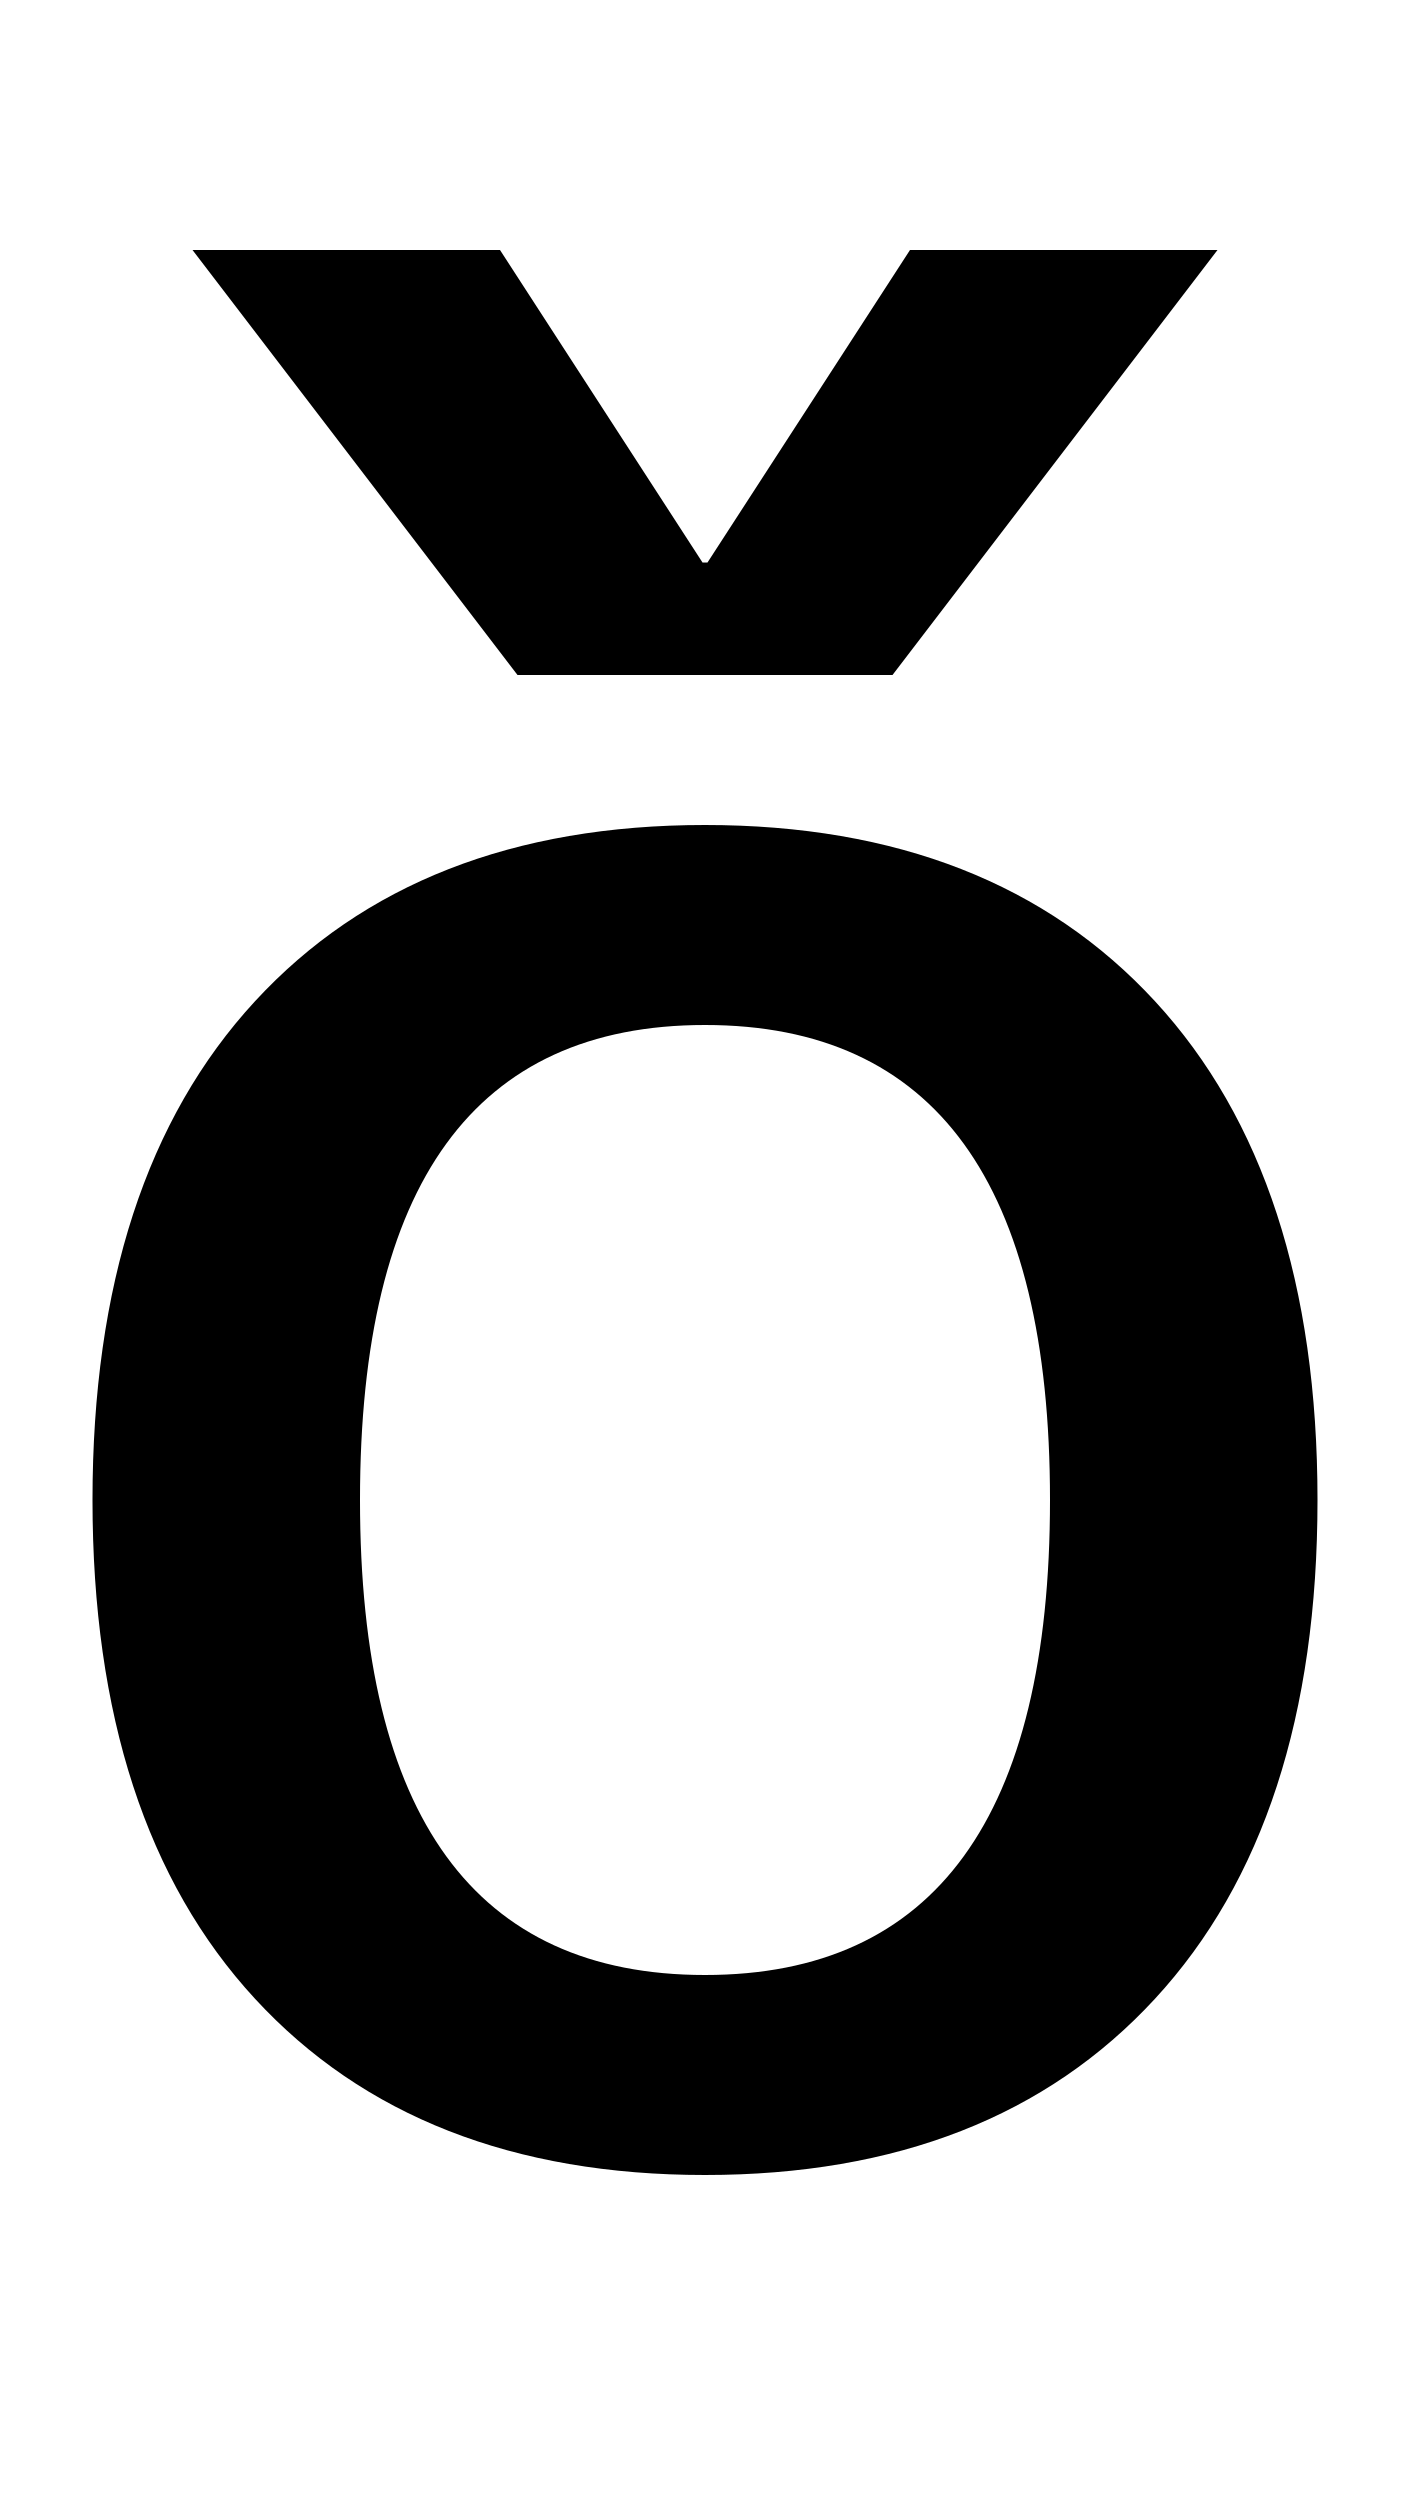
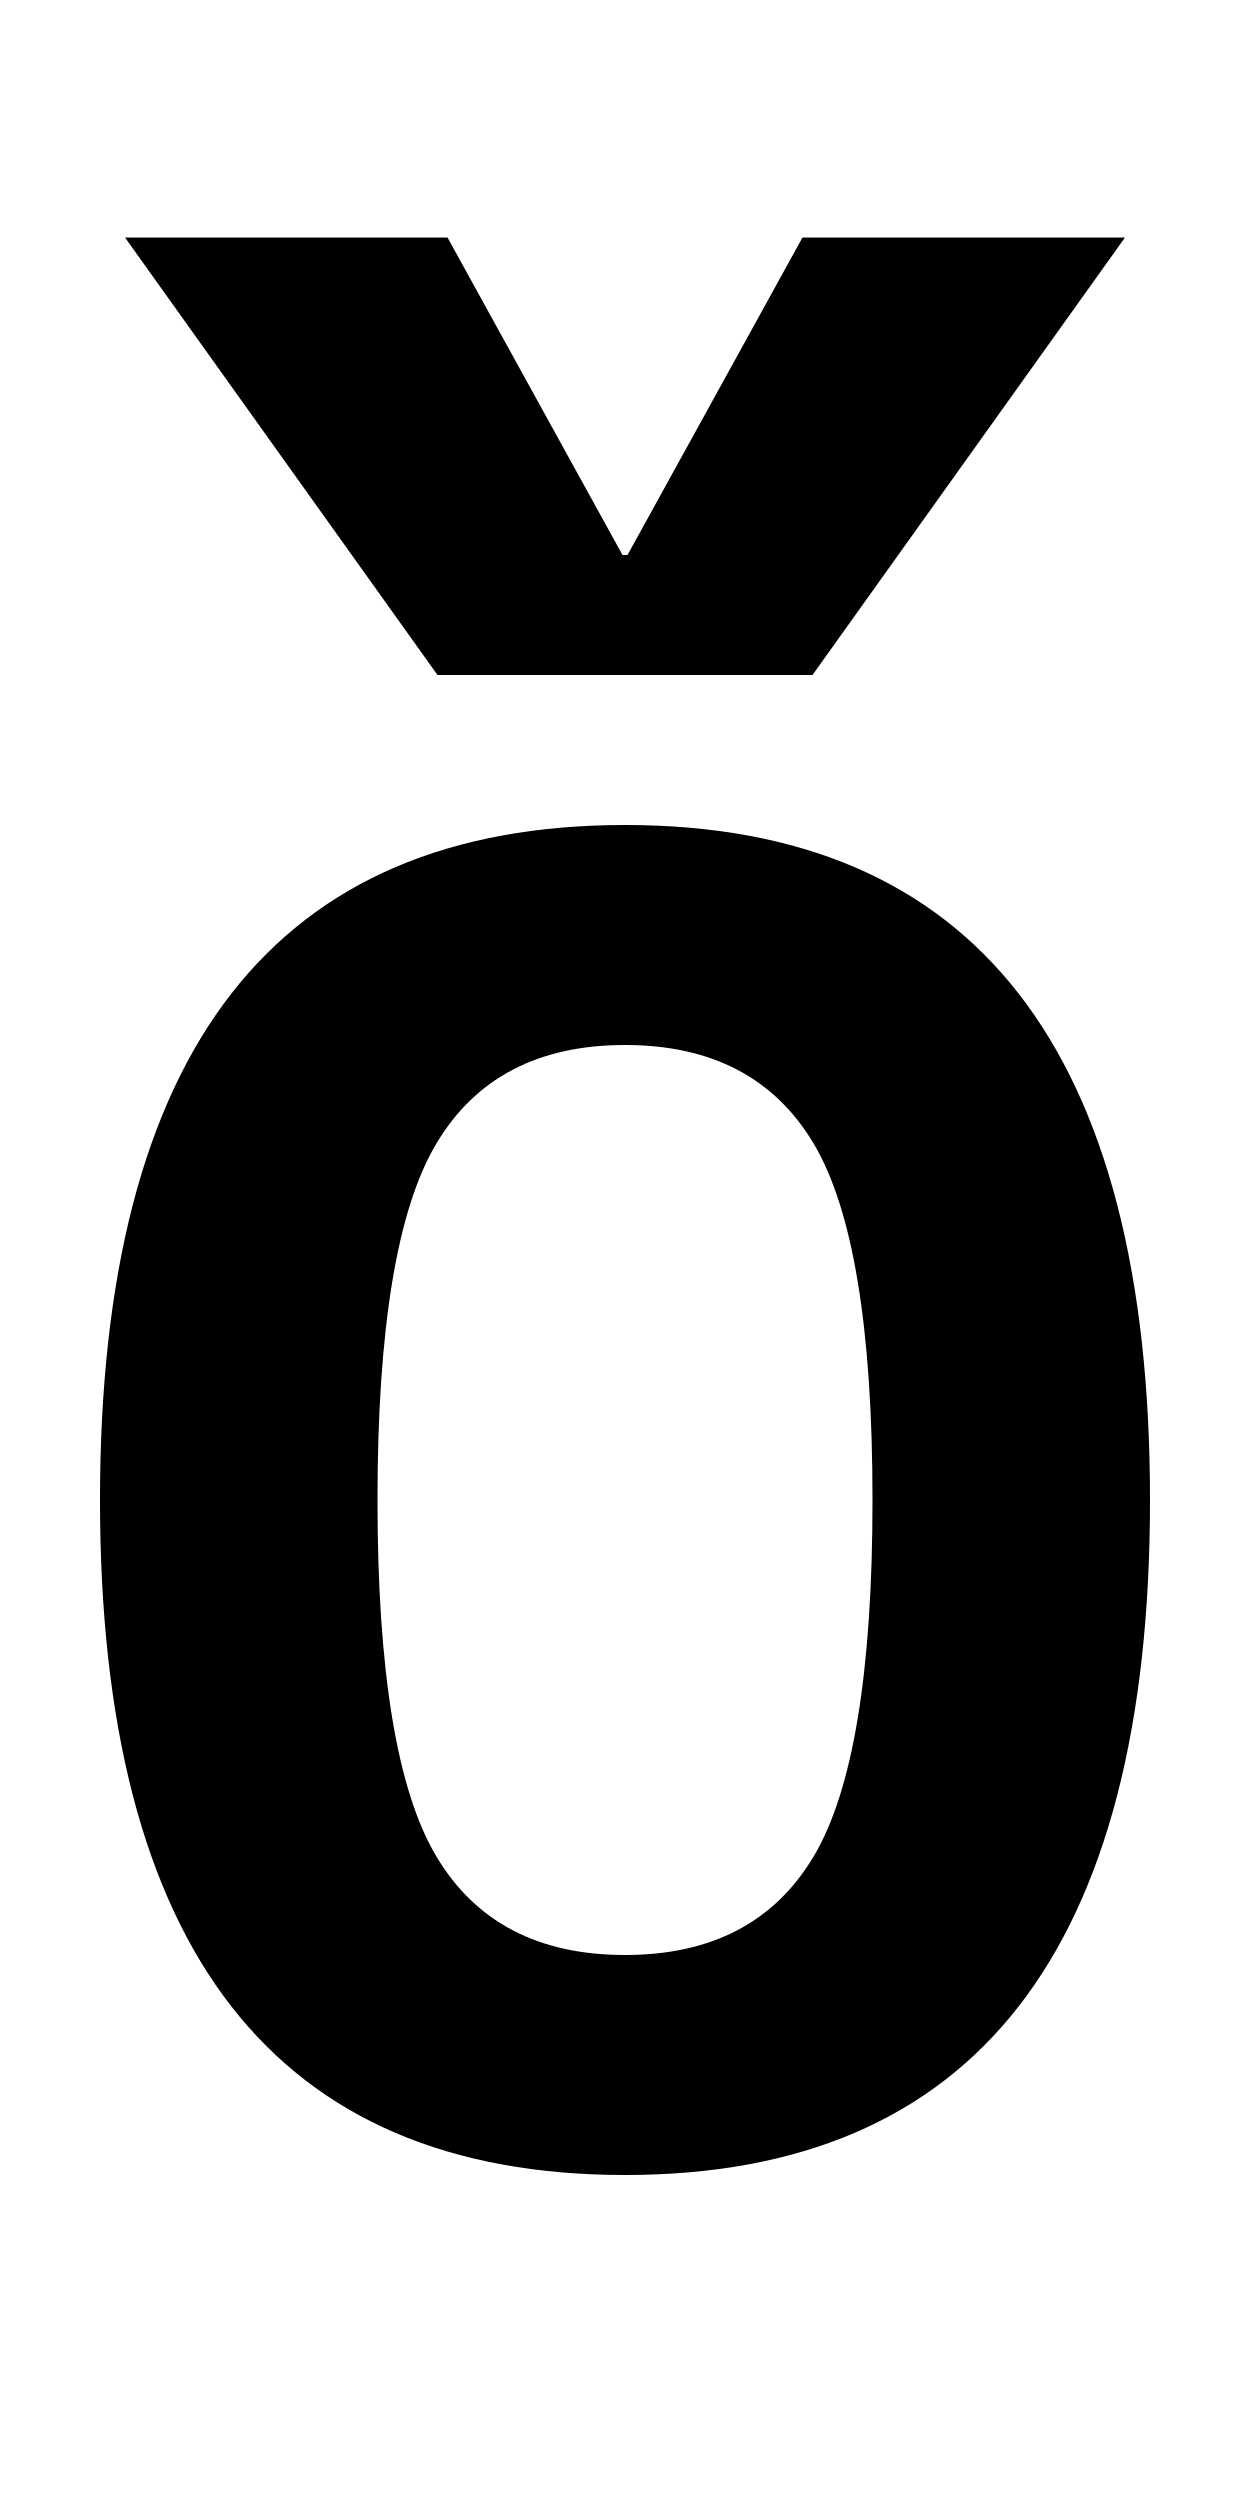
- <svg xmlns="http://www.w3.org/2000/svg" viewBox="0 -860 564 1000">
-   <path d="M102.0 459.5Q167 530 282.0 530.0Q397 530 462.0 459.5Q527 389 527.0 260.0Q527 131 462.0 60.5Q397 -10 282.0 -10.0Q167 -10 102.0 60.5Q37 131 37.0 260.0Q37 389 102.0 459.5ZM283 635 364 760H487L357 590H207L77 760H200L281 635H283ZM144.0 260.0Q144 70 282.0 70.0Q420 70 420.0 260.0Q420 450 282.0 450.0Q144 450 144.0 260.0Z" transform="scale(1, -1)" />
+ <svg xmlns="http://www.w3.org/2000/svg" viewBox="0 -860 500 1000">
+   <path d="M251 638 321 765H450L325 590H175L50 765H179L249 638H251ZM40.0 260.0Q40 530 250.0 530.0Q460 530 460.0 260.0Q460 -10 250.0 -10.0Q40 -10 40.0 260.0ZM174.5 117.5Q198 78 250.0 78.0Q302 78 325.5 117.5Q349 157 349.0 260.0Q349 363 325.5 402.5Q302 442 250.0 442.0Q198 442 174.5 402.5Q151 363 151.0 260.0Q151 157 174.5 117.5Z" transform="scale(1, -1)" />
</svg>
